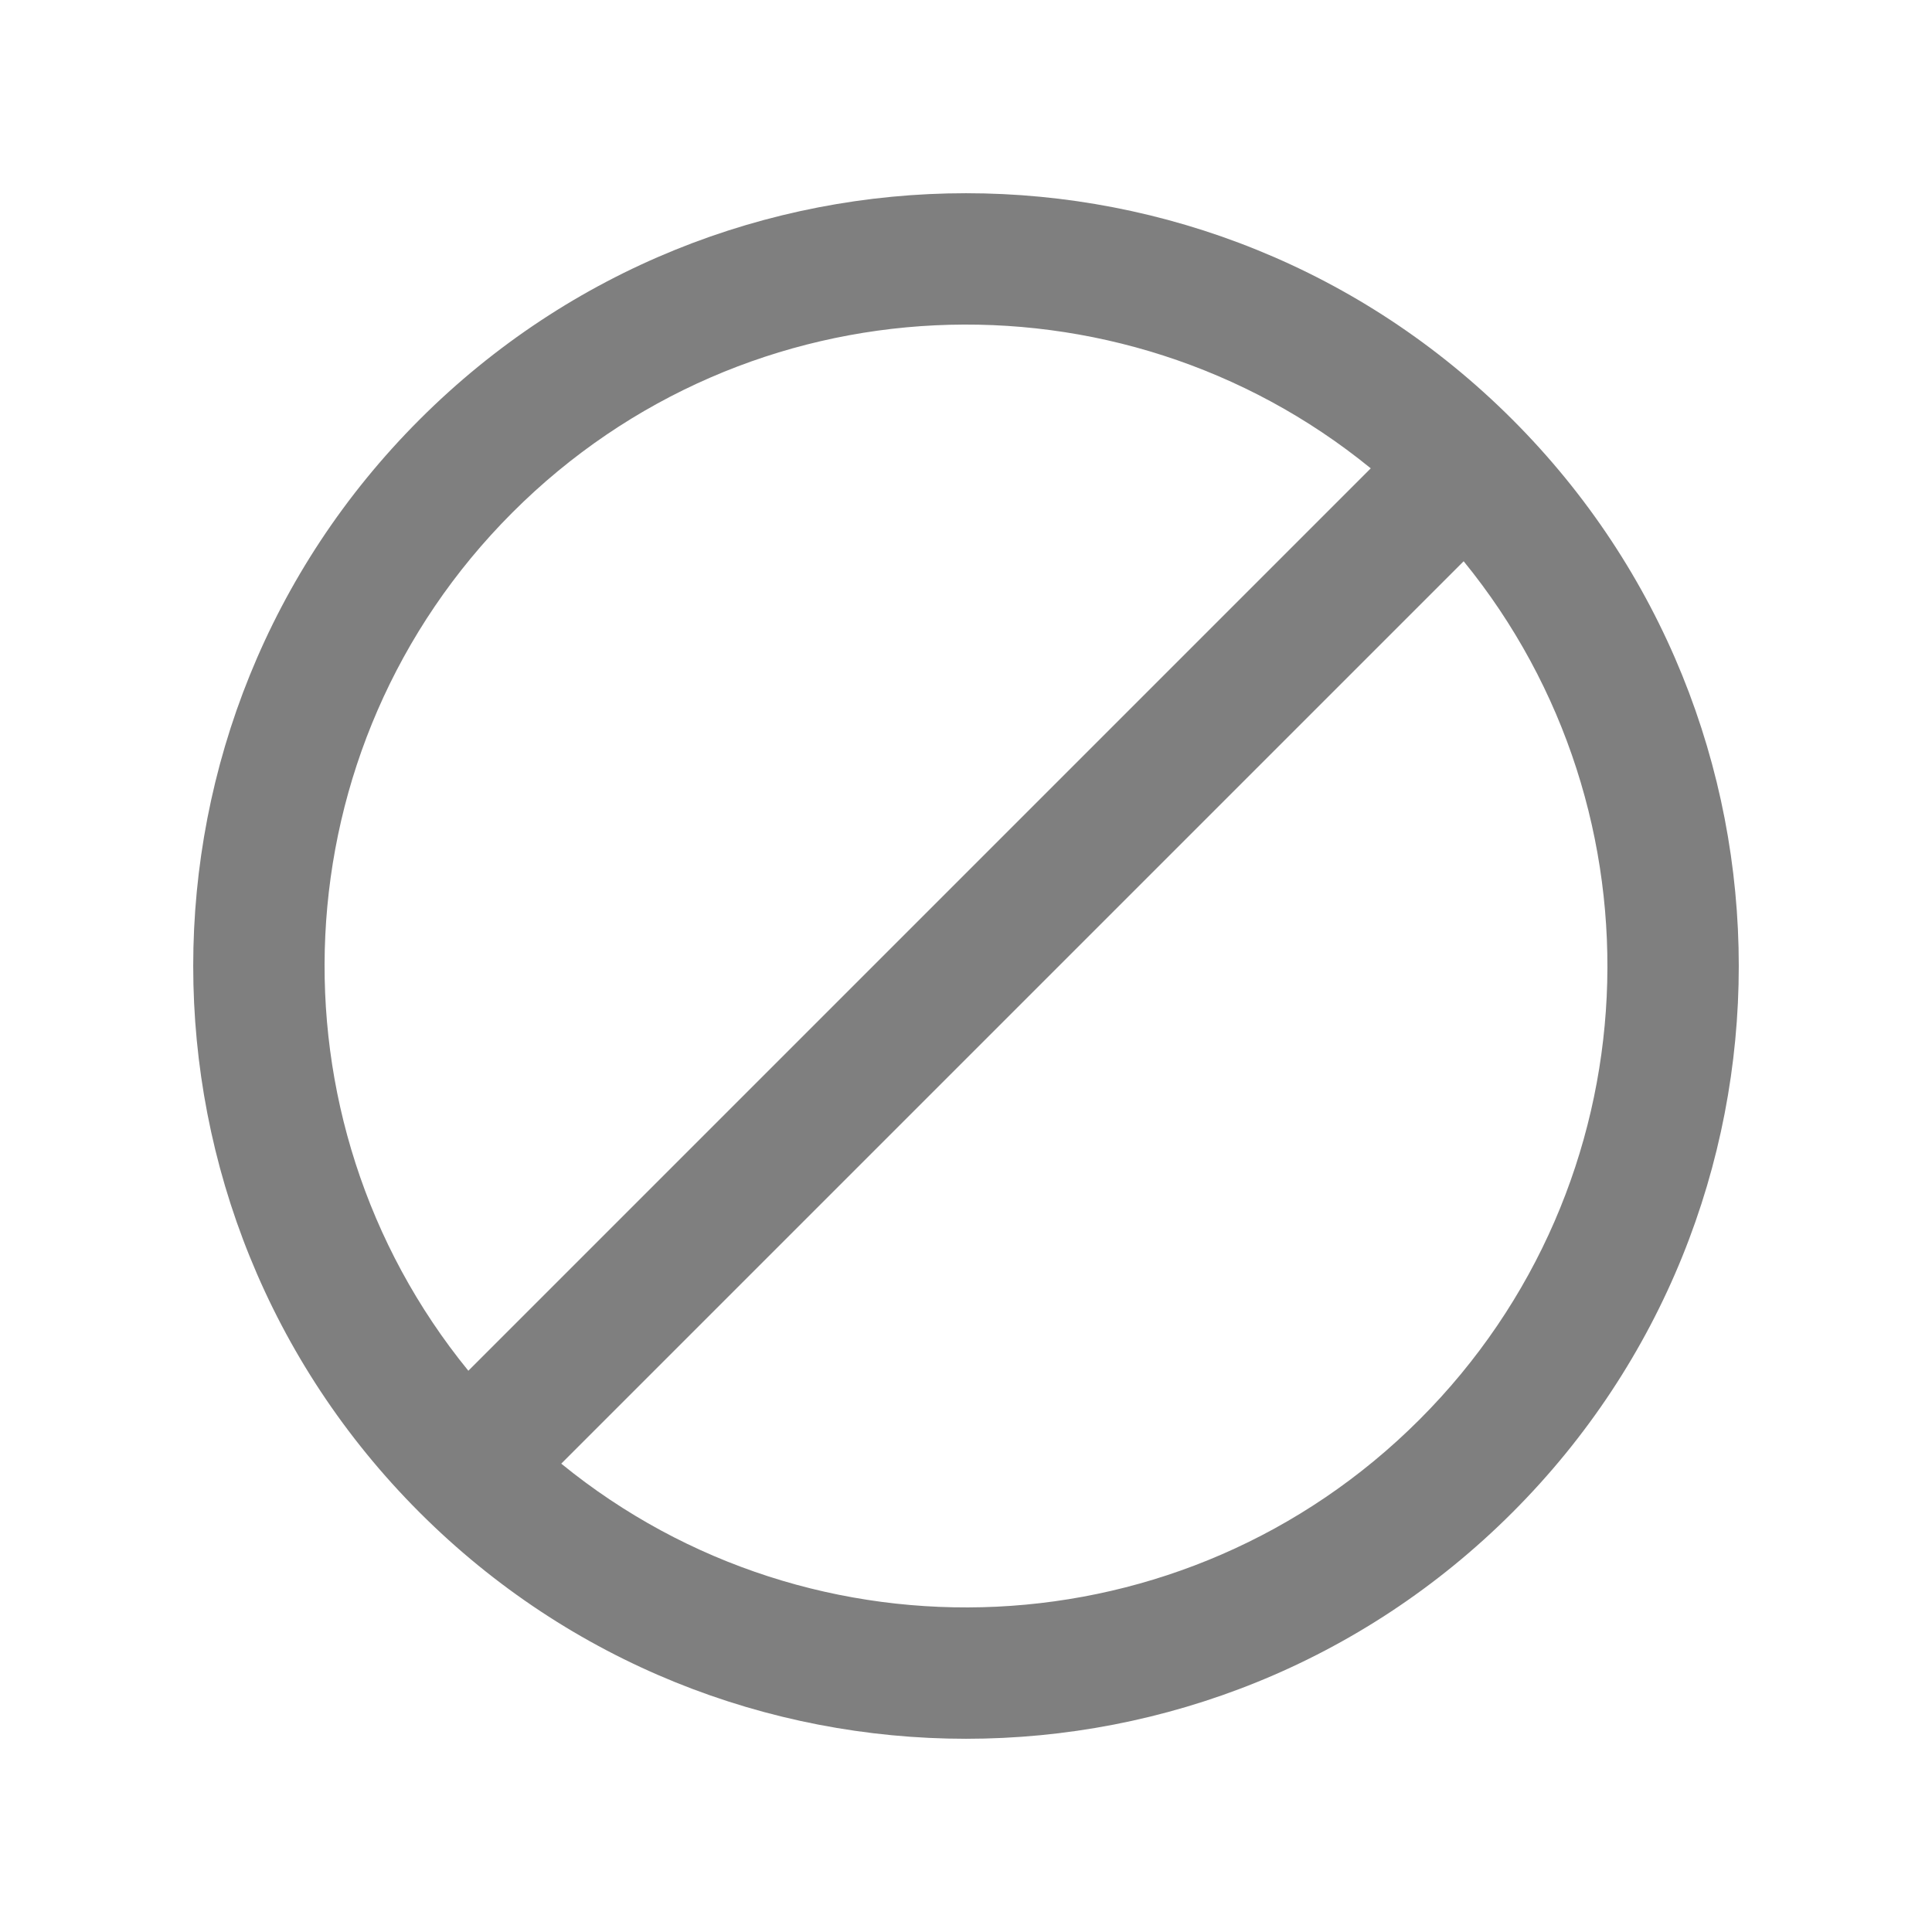
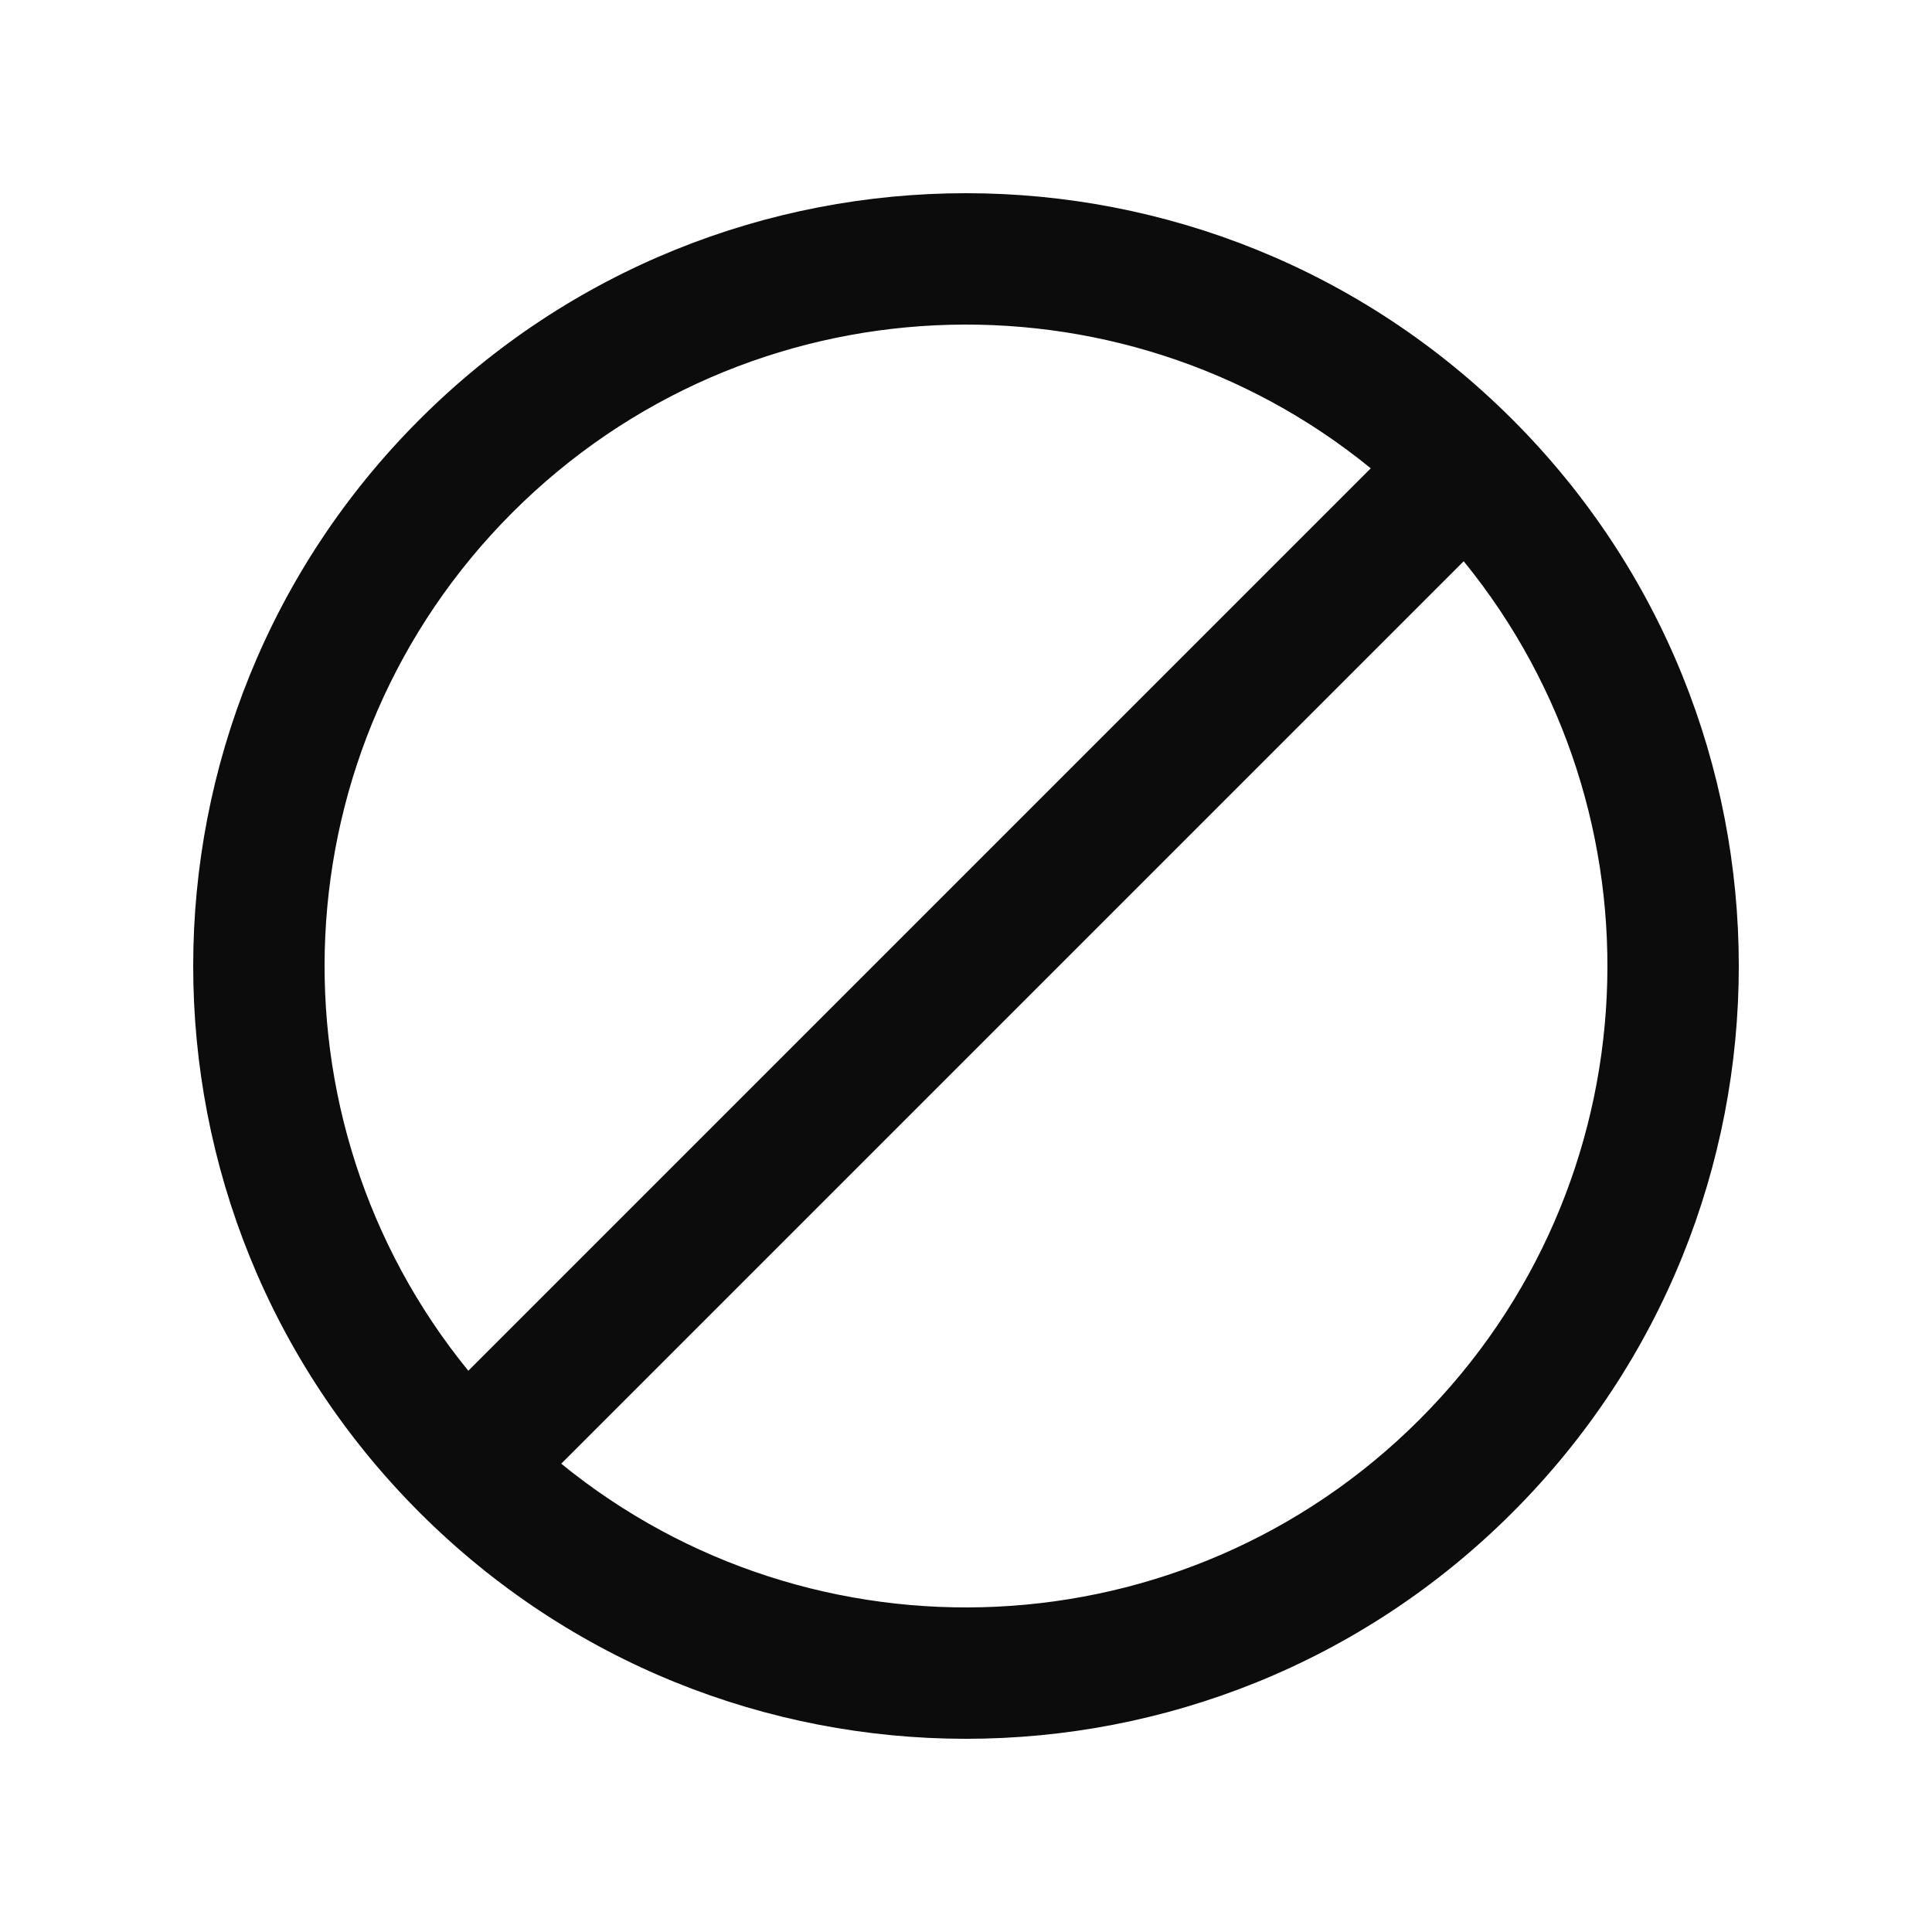
- <svg xmlns="http://www.w3.org/2000/svg" width="24" height="24" viewBox="0 0 24 24" fill="none">
-   <path fill-rule="evenodd" clip-rule="evenodd" d="M17.028 5.818C13.898 3.266 9.283 3.449 6.366 6.366C3.449 9.283 3.266 13.898 5.818 17.028L17.028 5.818ZM18.182 6.972L6.972 18.182C10.101 20.734 14.717 20.551 17.634 17.634C20.551 14.717 20.734 10.101 18.182 6.972ZM5.212 5.212C8.961 1.463 15.039 1.463 18.788 5.212C22.537 8.961 22.537 15.039 18.788 18.788C15.039 22.537 8.961 22.537 5.212 18.788C1.463 15.039 1.463 8.961 5.212 5.212Z" fill="black" fill-opacity="0.5" />
+ <svg xmlns="http://www.w3.org/2000/svg" width="20" height="20" viewBox="0 0 20 20" fill="none">
+   <path fill-rule="evenodd" clip-rule="evenodd" d="M14.19 4.848C11.582 2.722 7.736 2.874 5.305 5.305C2.874 7.736 2.722 11.582 4.848 14.19L14.19 4.848ZM15.152 5.81L5.81 15.152C8.418 17.278 12.264 17.126 14.695 14.695C17.126 12.264 17.278 8.418 15.152 5.81ZM4.343 4.343C7.467 1.219 12.533 1.219 15.657 4.343C18.781 7.467 18.781 12.533 15.657 15.657C12.533 18.781 7.467 18.781 4.343 15.657C1.219 12.533 1.219 7.467 4.343 4.343Z" fill="black" fill-opacity="0.95" style="fill:black;fill-opacity:0.95;" />
</svg>
